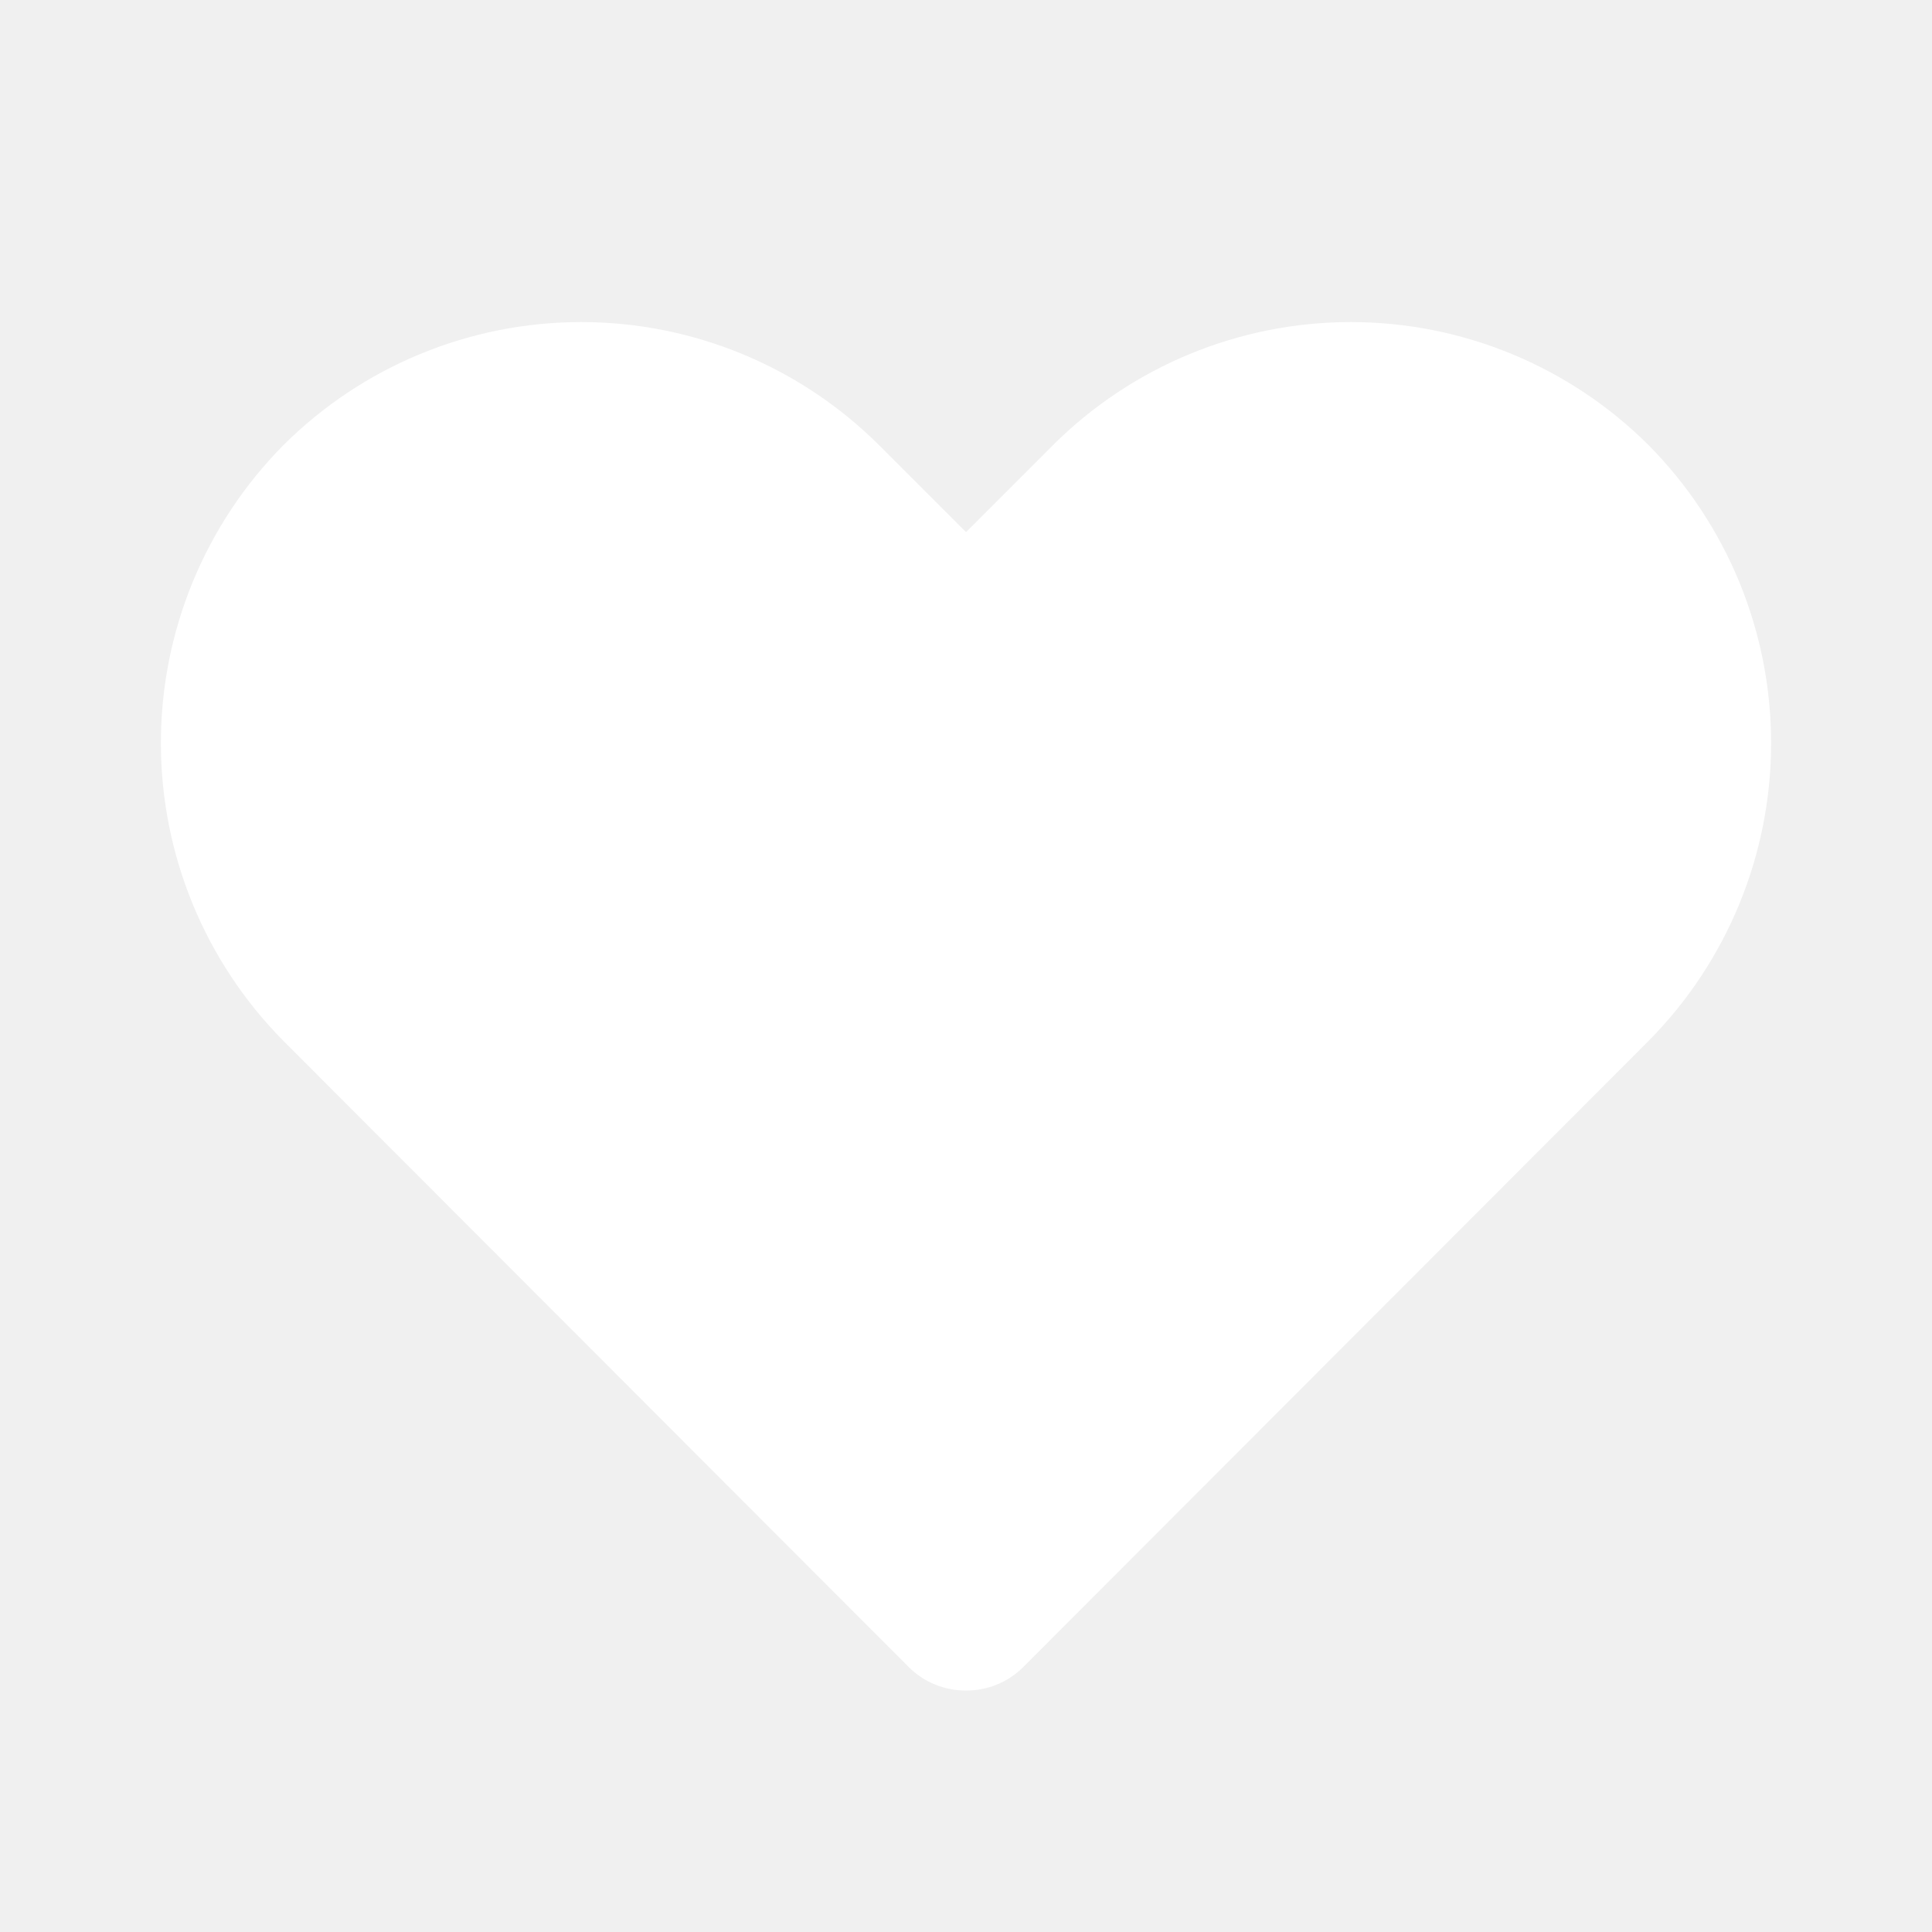
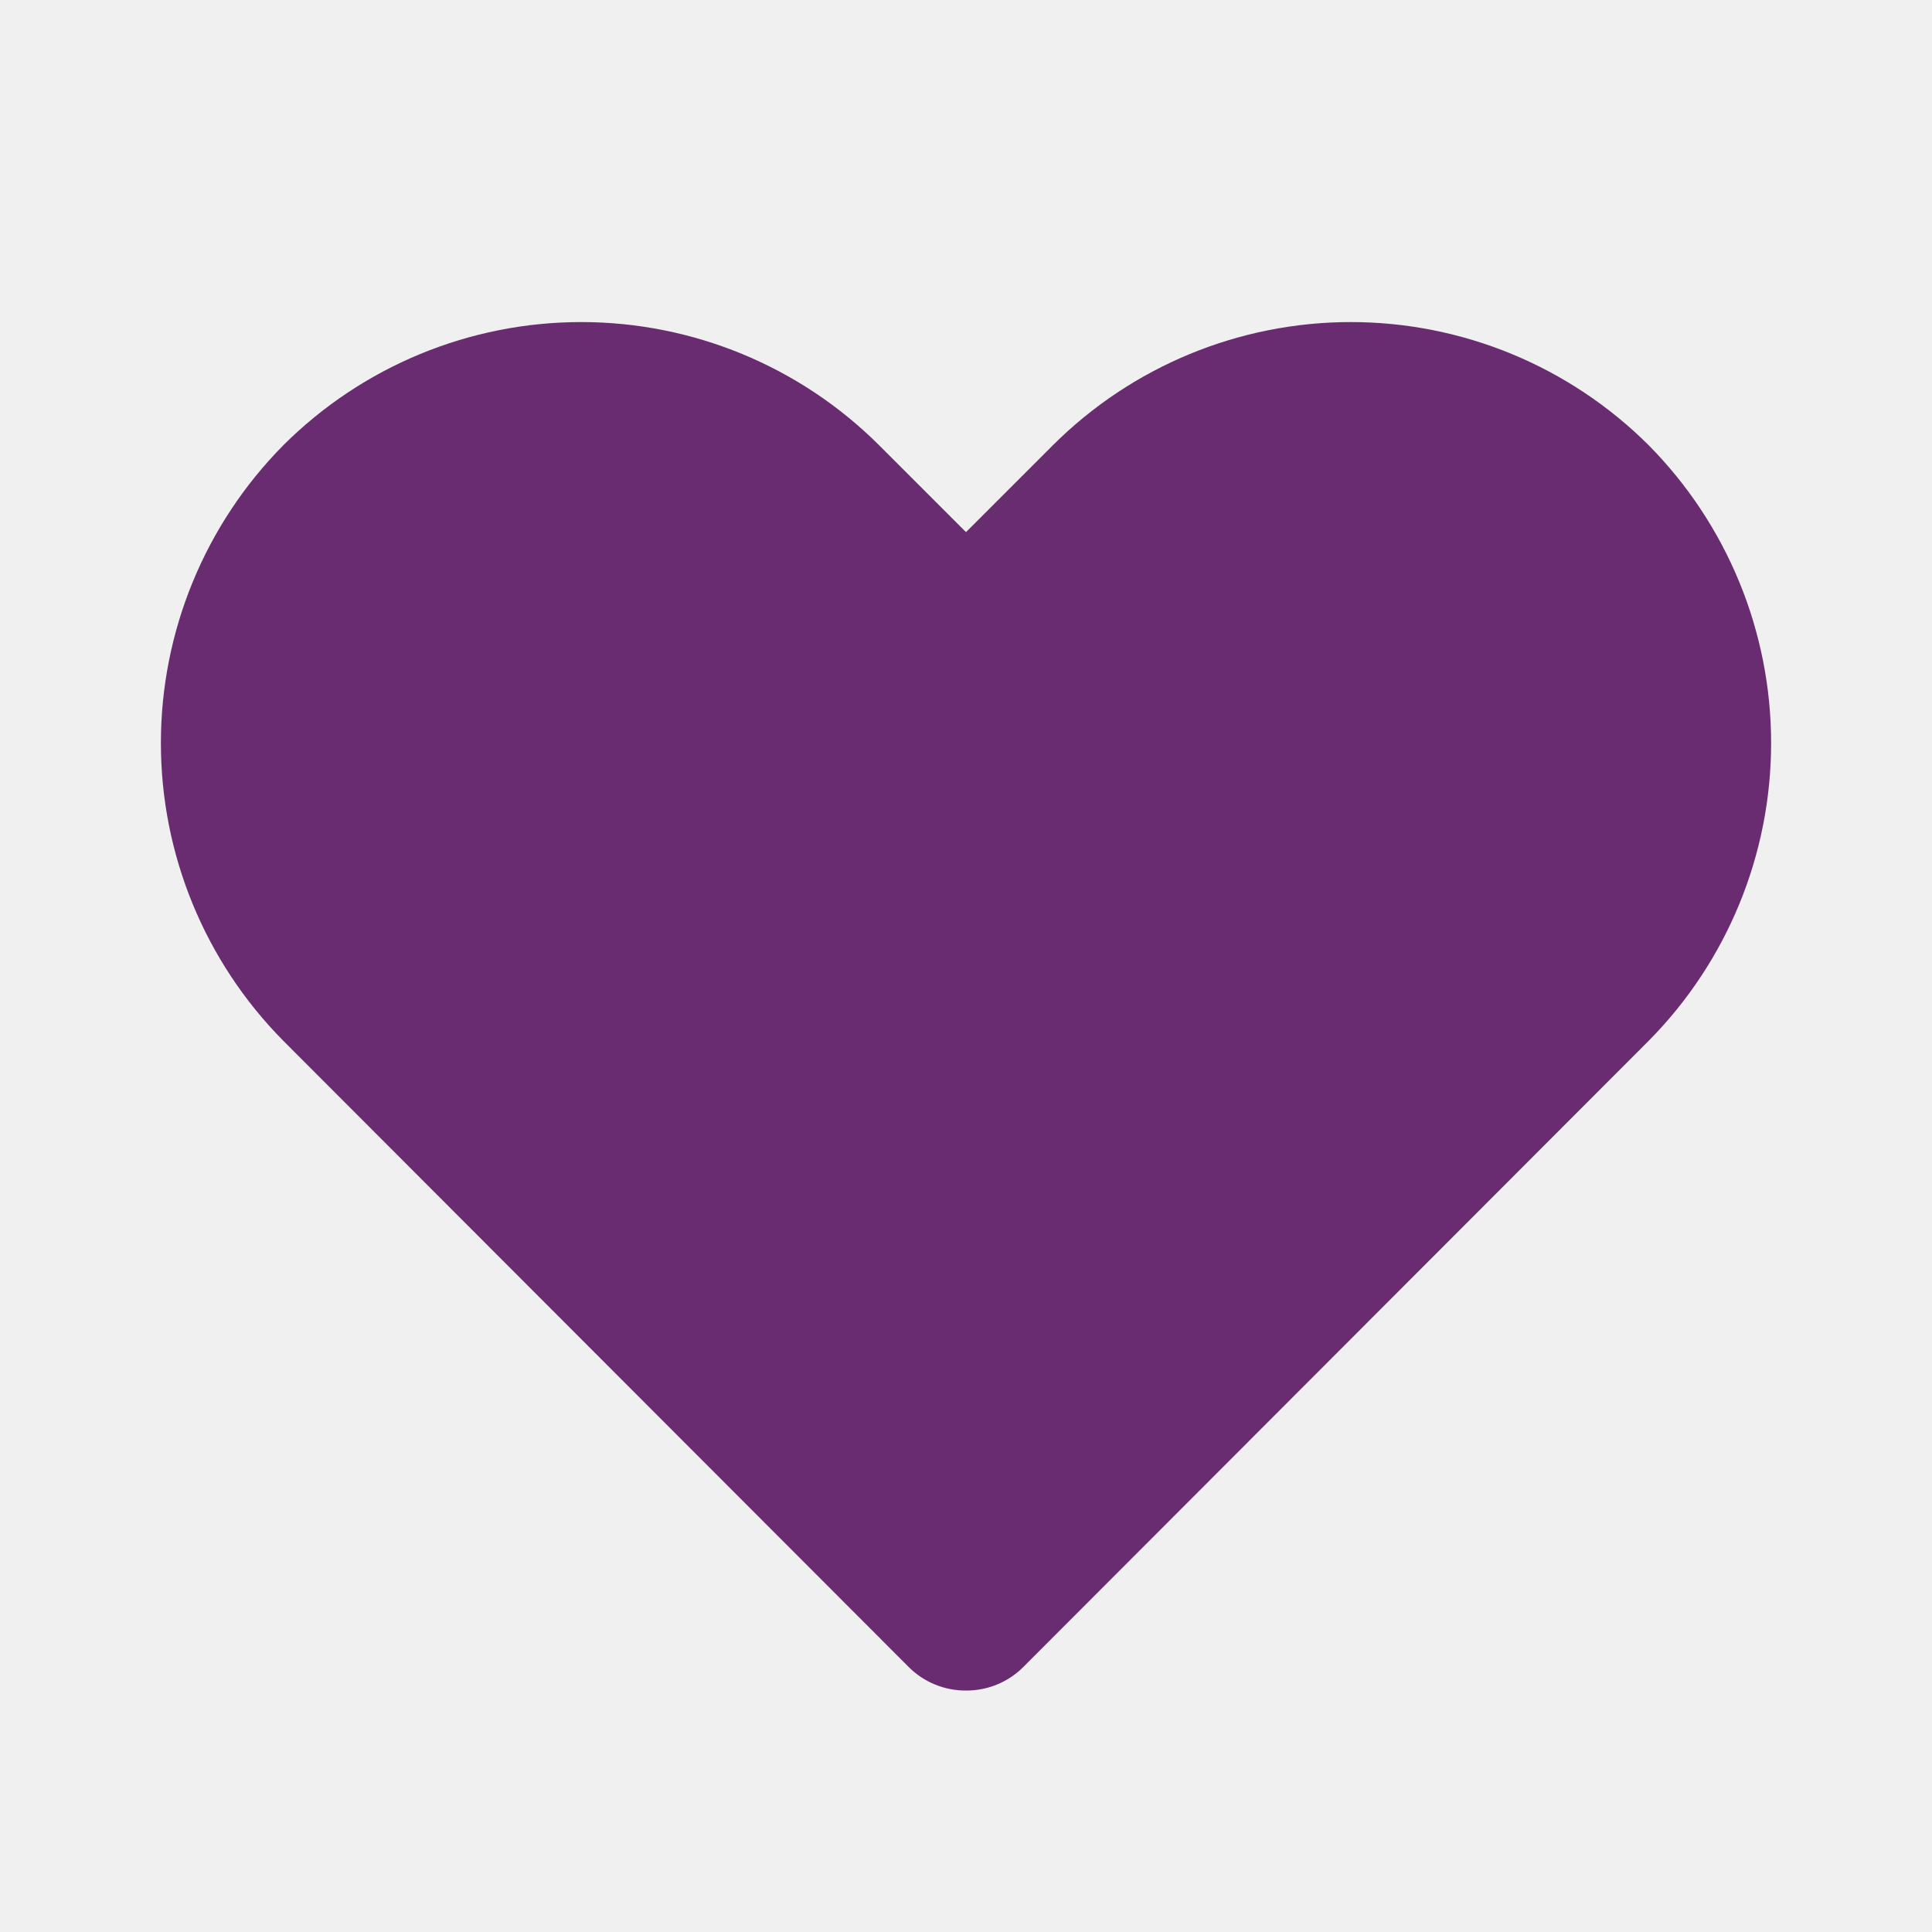
<svg xmlns="http://www.w3.org/2000/svg" width="40" height="40" viewBox="0 0 40 40" fill="none">
-   <path d="M20 35.001C19.781 35.002 19.563 34.96 19.36 34.877C19.157 34.794 18.972 34.672 18.817 34.517L5.867 21.55C4.242 19.909 3.331 17.693 3.331 15.384C3.331 13.075 4.242 10.859 5.867 9.217C7.504 7.585 9.721 6.668 12.033 6.668C14.345 6.668 16.563 7.585 18.2 9.217L20 11.017L21.8 9.217C23.437 7.585 25.655 6.668 27.967 6.668C30.279 6.668 32.496 7.585 34.133 9.217C35.758 10.859 36.669 13.075 36.669 15.384C36.669 17.693 35.758 19.909 34.133 21.55L21.183 34.517C21.027 34.672 20.843 34.794 20.64 34.877C20.437 34.96 20.219 35.002 20 35.001Z" fill="white" />
+   <path d="M20 35.001C19.781 35.002 19.563 34.96 19.36 34.877C19.157 34.794 18.972 34.672 18.817 34.517L5.867 21.55C4.242 19.909 3.331 17.693 3.331 15.384C3.331 13.075 4.242 10.859 5.867 9.217C7.504 7.585 9.721 6.668 12.033 6.668C14.345 6.668 16.563 7.585 18.2 9.217L20 11.017L21.8 9.217C23.437 7.585 25.655 6.668 27.967 6.668C30.279 6.668 32.496 7.585 34.133 9.217C35.758 10.859 36.669 13.075 36.669 15.384C36.669 17.693 35.758 19.909 34.133 21.55L21.183 34.517C21.027 34.672 20.843 34.794 20.64 34.877C20.437 34.96 20.219 35.002 20 35.001Z" fill="#6A2C70" />
</svg>
